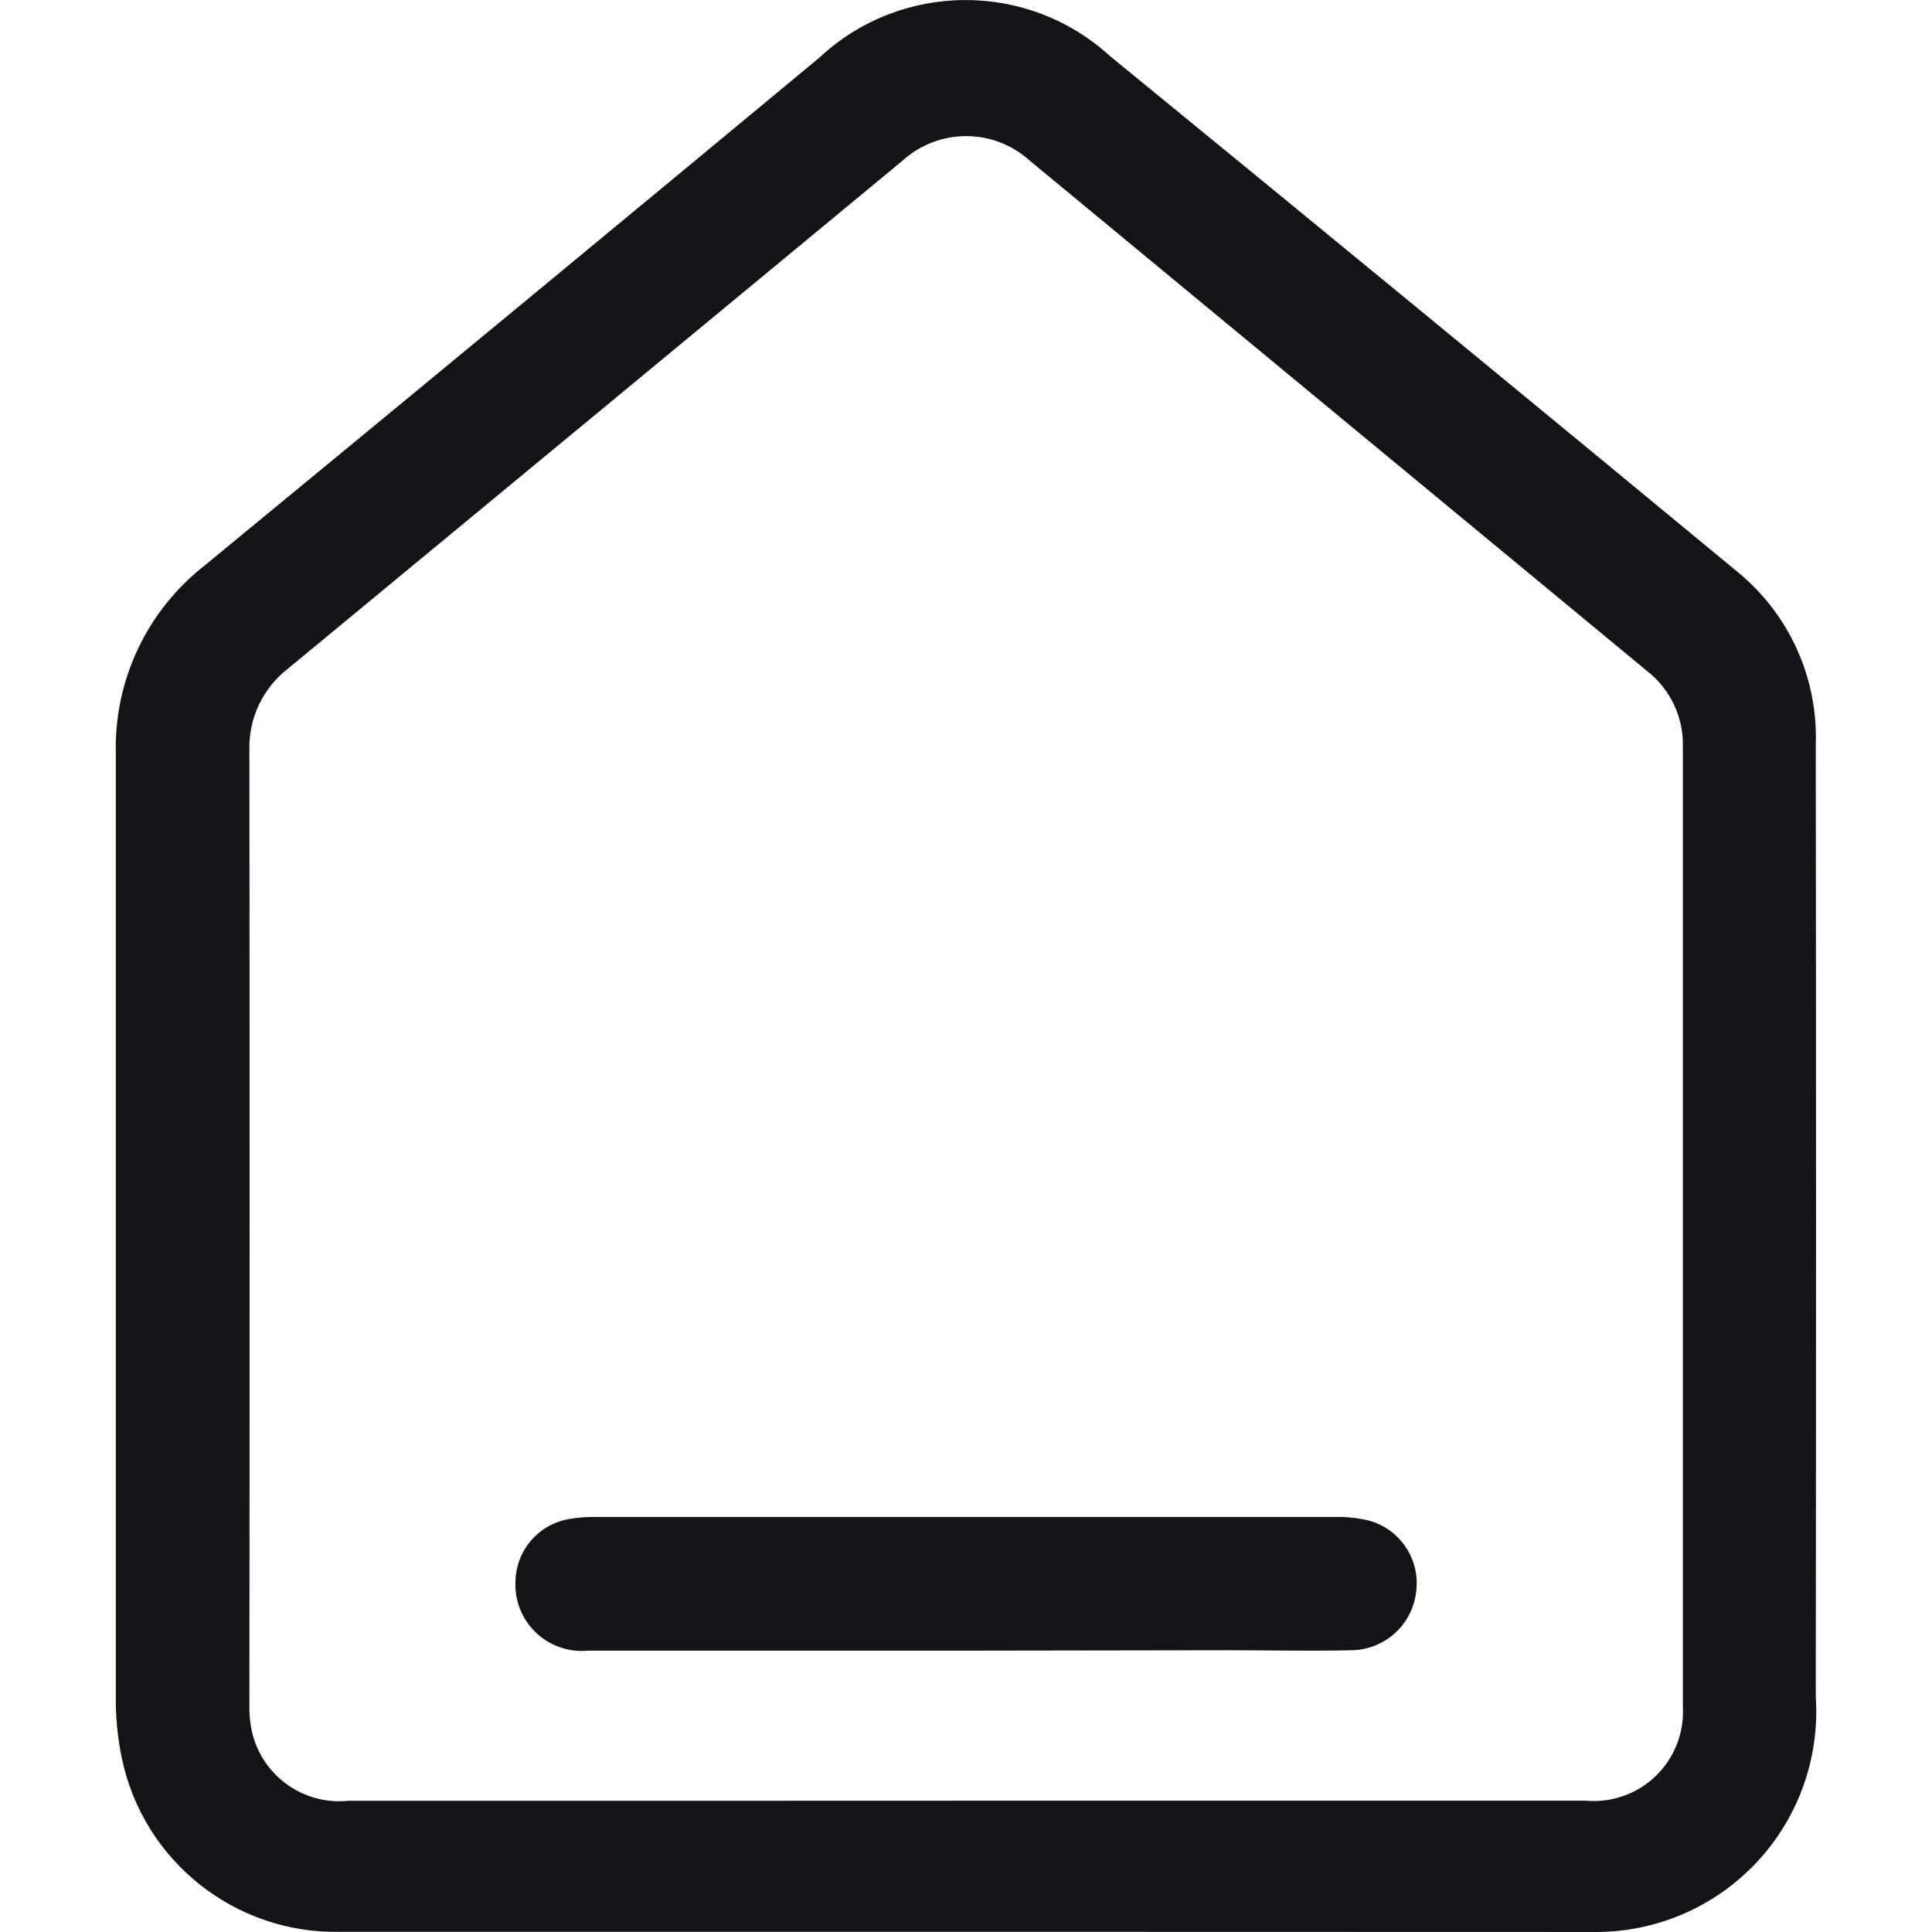
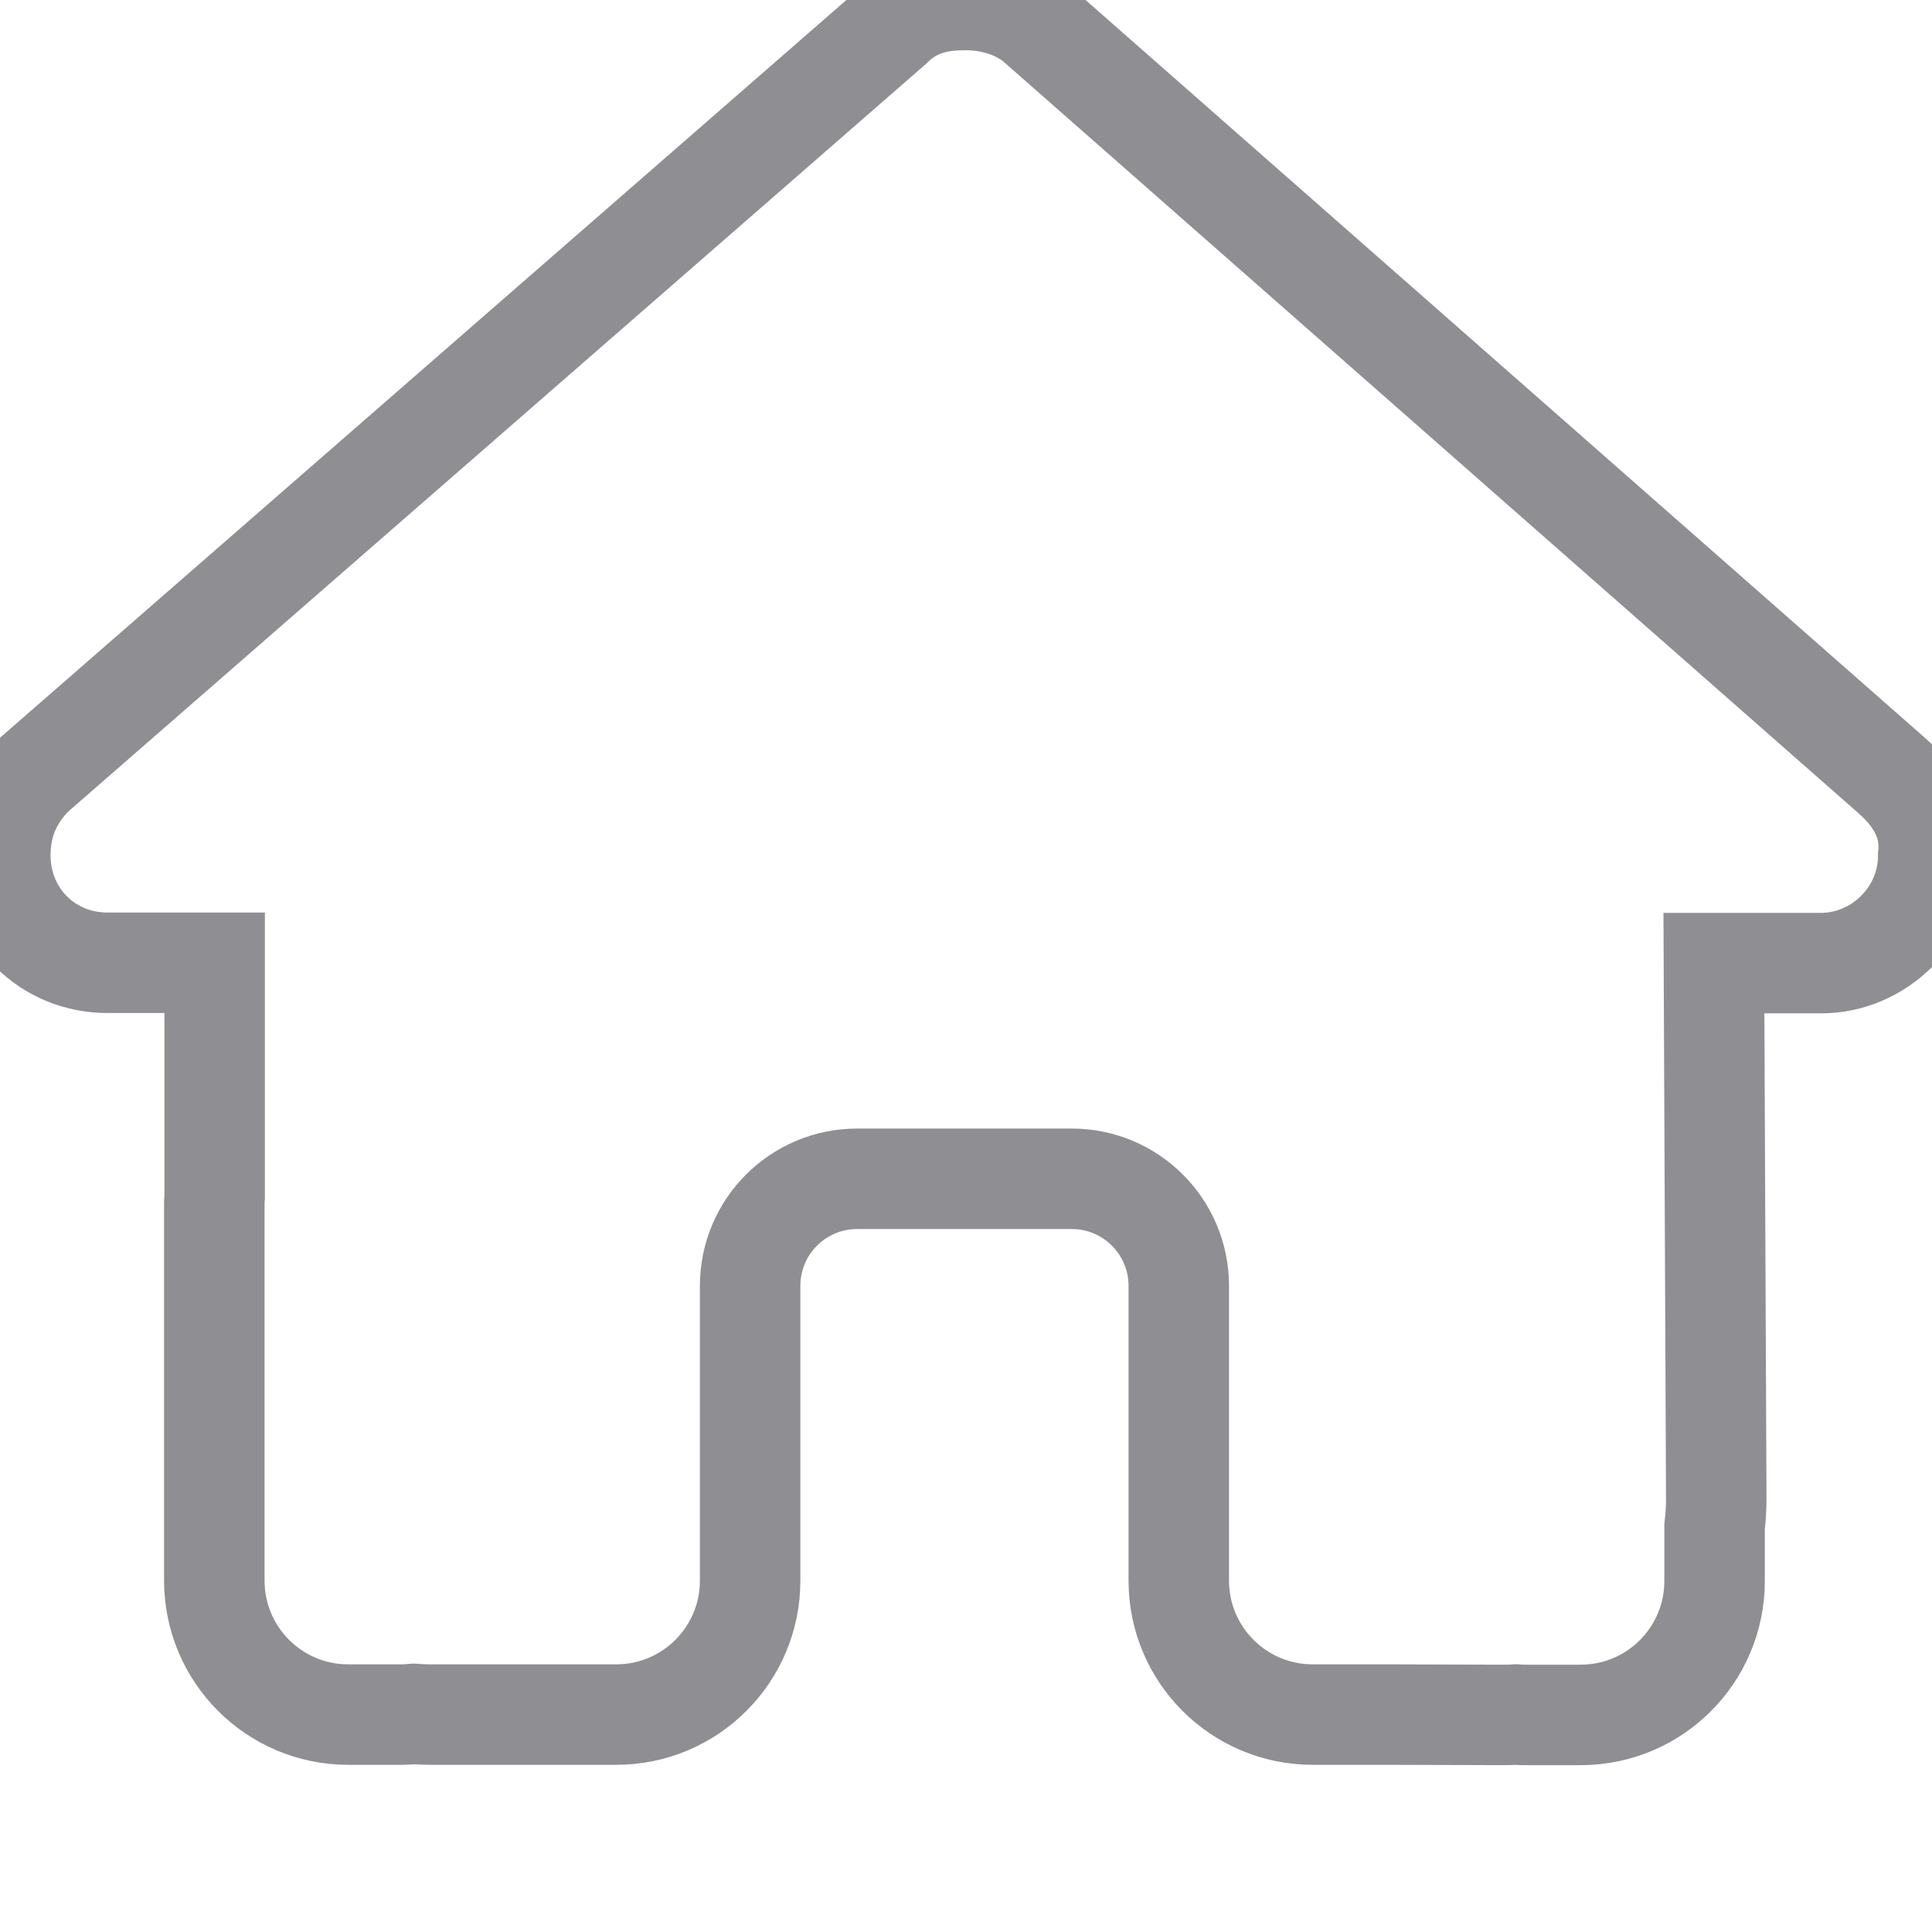
- <svg xmlns="http://www.w3.org/2000/svg" height="24.001" viewBox="0 0 24 24.001" width="24">
-   <g id="home_light_icon" transform="translate(-2361 -9049)">
-     <rect data-name="Rectangle 17561" fill="none" height="24" id="Rectangle_17561" transform="translate(2361 9049)" width="24" />
-     <g data-name="home_light_icon" id="home_light_icon-2" transform="translate(2158.374 8914.799)">
-       <path d="M214.621,158.2h-7.77a2.712,2.712,0,0,1-2.712-2.159,3.559,3.559,0,0,1-.074-.791V143.571a2.873,2.873,0,0,1,1.1-2.342q3.829-3.15,7.639-6.311a2.662,2.662,0,0,1,3.613-.019q3.914,3.2,7.809,6.419a2.651,2.651,0,0,1,.957,2.134q.007,5.915,0,11.828a2.738,2.738,0,0,1-2.769,2.922Zm.006-1.629h7.7a1.109,1.109,0,0,0,1.205-1.168v-11.93a1.153,1.153,0,0,0-.441-.933q-3.84-3.173-7.677-6.347a1.176,1.176,0,0,0-1.571,0q-3.819,3.159-7.64,6.315a1.238,1.238,0,0,0-.479,1.015q.006,5.916,0,11.831a1.552,1.552,0,0,0,.02.3,1.113,1.113,0,0,0,1.212.918Q210.792,156.573,214.627,156.571Z" data-name="Path 7149" fill="#121418" id="Path_7149" />
-       <path d="M214.63,154.707h-4.7a.824.824,0,0,1-.9-.873.8.8,0,0,1,.692-.766,1.721,1.721,0,0,1,.321-.022H219.2a1.662,1.662,0,0,1,.346.027.806.806,0,0,1,.673.9.819.819,0,0,1-.812.729c-.5.012-1,0-1.493,0Z" data-name="Path 7150" fill="#121418" id="Path_7150" />
-     </g>
+ <svg xmlns="http://www.w3.org/2000/svg" viewBox="0 0 24 24" width="24" height="24">
+   <g transform="scale(0.0416)">
+     <path d="M575.8 255.5c0 18-15 32.1-32 32.1l-32 0 .7 160.2c0 2.7-.2 5.4-.5 8.1l0 16.2c0 22.1-17.9 40-40 40l-16 0c-1.1 0-2.2 0-3.3-.1c-1.4 .1-2.8 .1-4.2 .1L416 512l-24 0c-22.1 0-40-17.9-40-40l0-24 0-64c0-17.7-14.3-32-32-32l-64 0c-17.7 0-32 14.3-32 32l0 64 0 24c0 22.1-17.9 40-40 40l-24 0-31.9 0c-1.5 0-3-.1-4.5-.2c-1.2 .1-2.4 .2-3.6 .2l-16 0c-22.1 0-40-17.9-40-40l0-112c0-.9 0-1.9 .1-2.8l0-69.7-32 0c-18 0-32-14-32-32.1c0-9 3-17 10-24L266.4 8c7-7 15-8 22-8s15 2 21 7L564.8 231.5c8 7 12 15 11 24z" fill="none" stroke="#8E8E93" stroke-width="30" />
  </g>
</svg>
